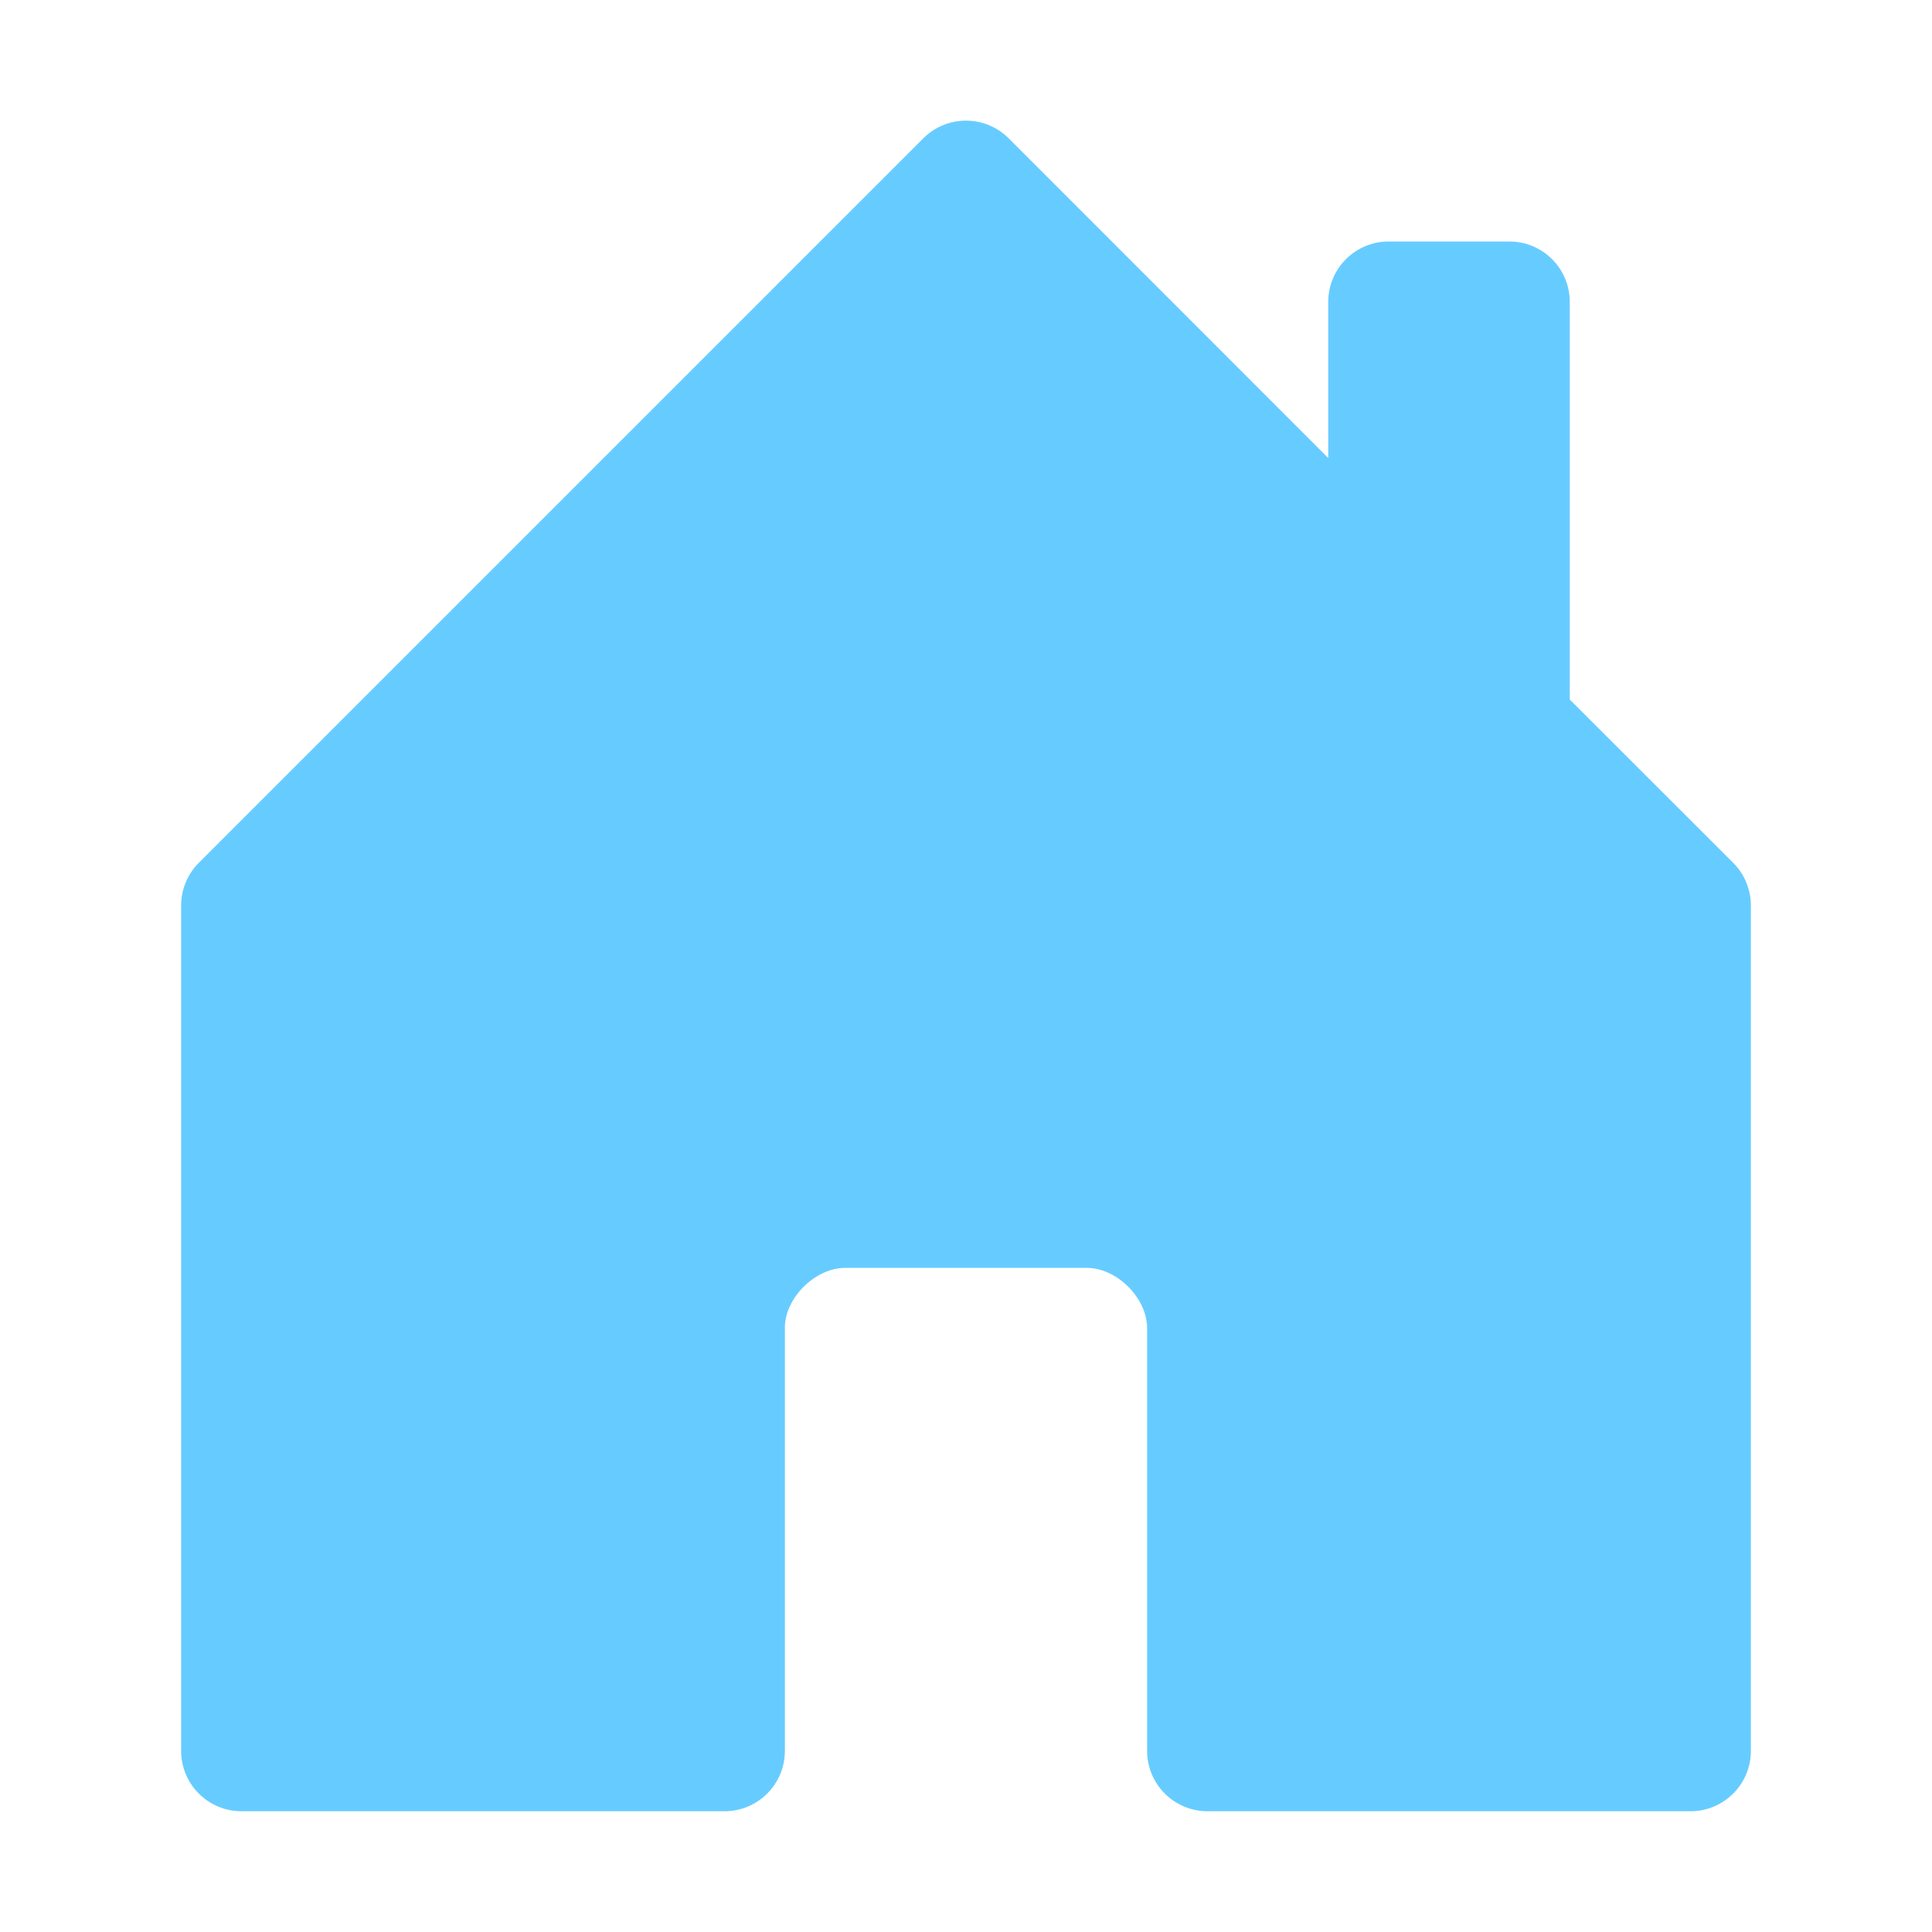
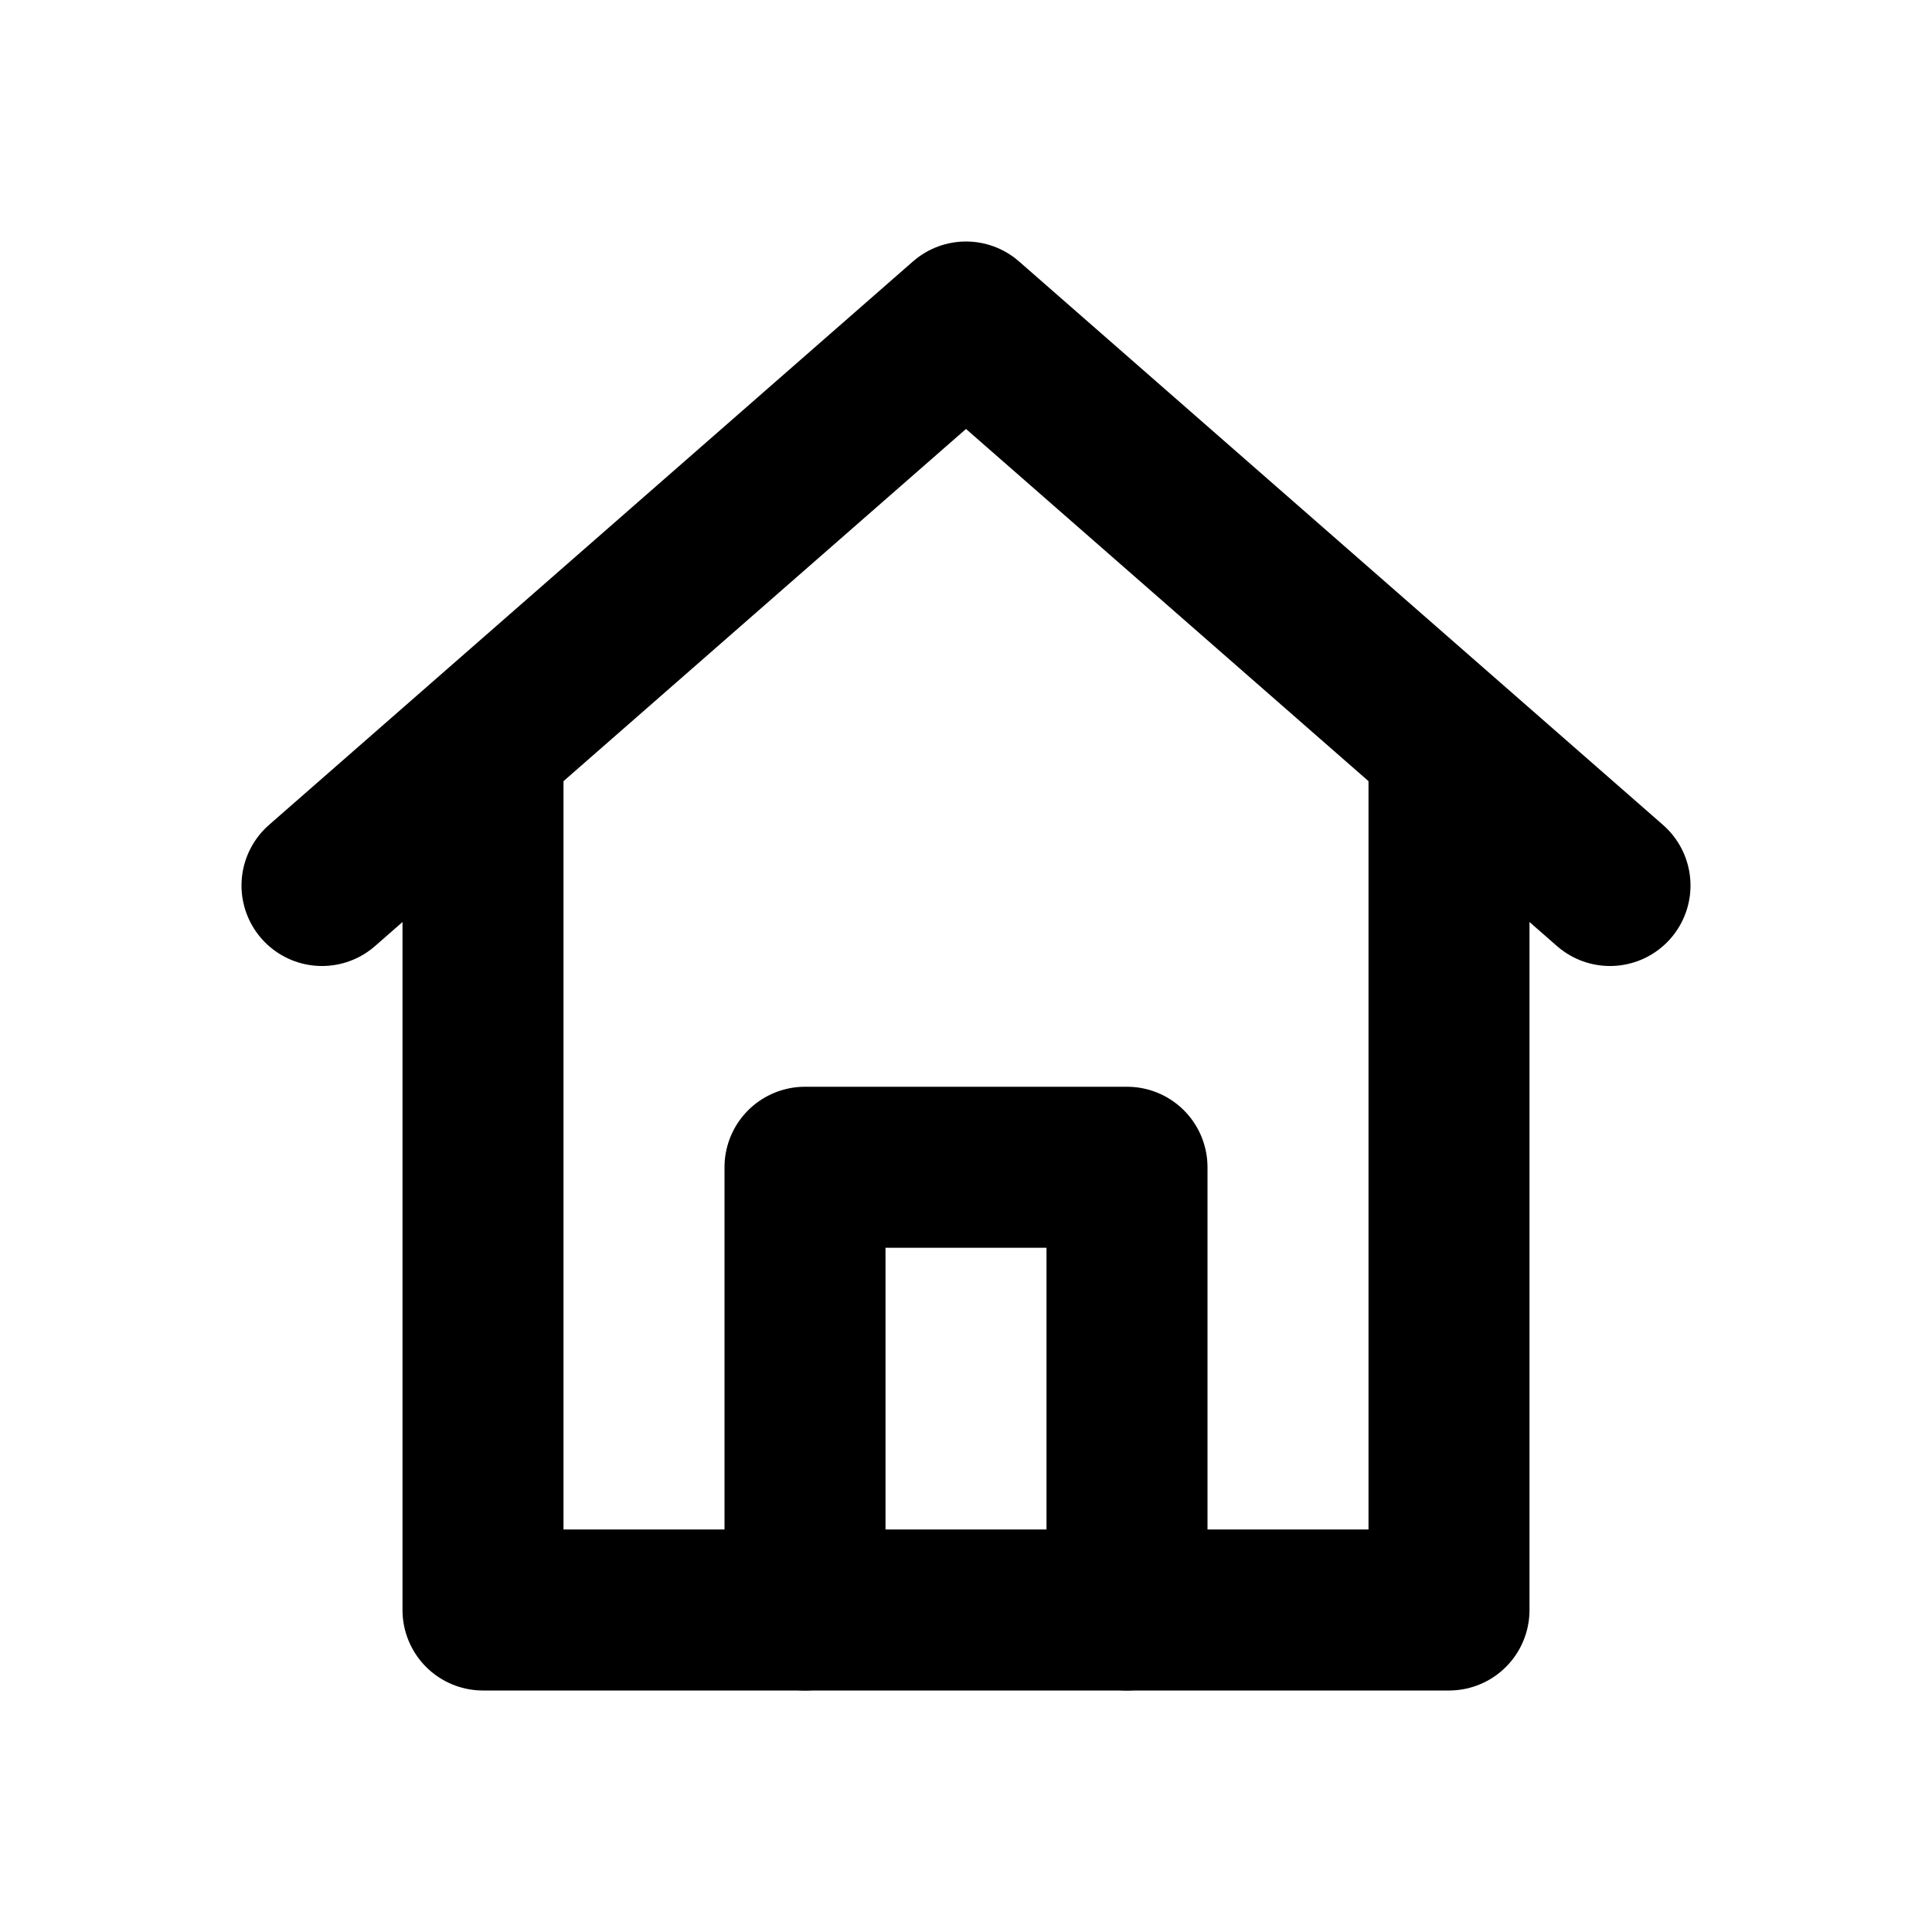
- <svg xmlns="http://www.w3.org/2000/svg" width="16" height="16" fill="#66ccff" class="bi bi-house-door-fill" viewBox="0 0 16 16">
-   <path d="M6.5 14.5v-3.505c0-.245.25-.495.5-.495h2c.25 0 .5.25.5.5v3.5a.5.5 0 0 0 .5.5h4a.5.5 0 0 0 .5-.5v-7a.5.5 0 0 0-.146-.354L13 5.793V2.5a.5.5 0 0 0-.5-.5h-1a.5.5 0 0 0-.5.5v1.293L8.354 1.146a.5.5 0 0 0-.708 0l-6 6A.5.5 0 0 0 1.5 7.5v7a.5.5 0 0 0 .5.5h4a.5.5 0 0 0 .5-.5Z" />
+ <svg xmlns="http://www.w3.org/2000/svg" viewBox="0 0 24 24" fill="none" stroke="#000000" stroke-width="2" stroke-linecap="round" stroke-linejoin="round">
+   <path d="M4 11 L12 4 L20 11" />
+   <path d="M6 9.5 V20 H18 V9.5" />
+   <path d="M10 20 V14.5 H14 V20" />
</svg>
